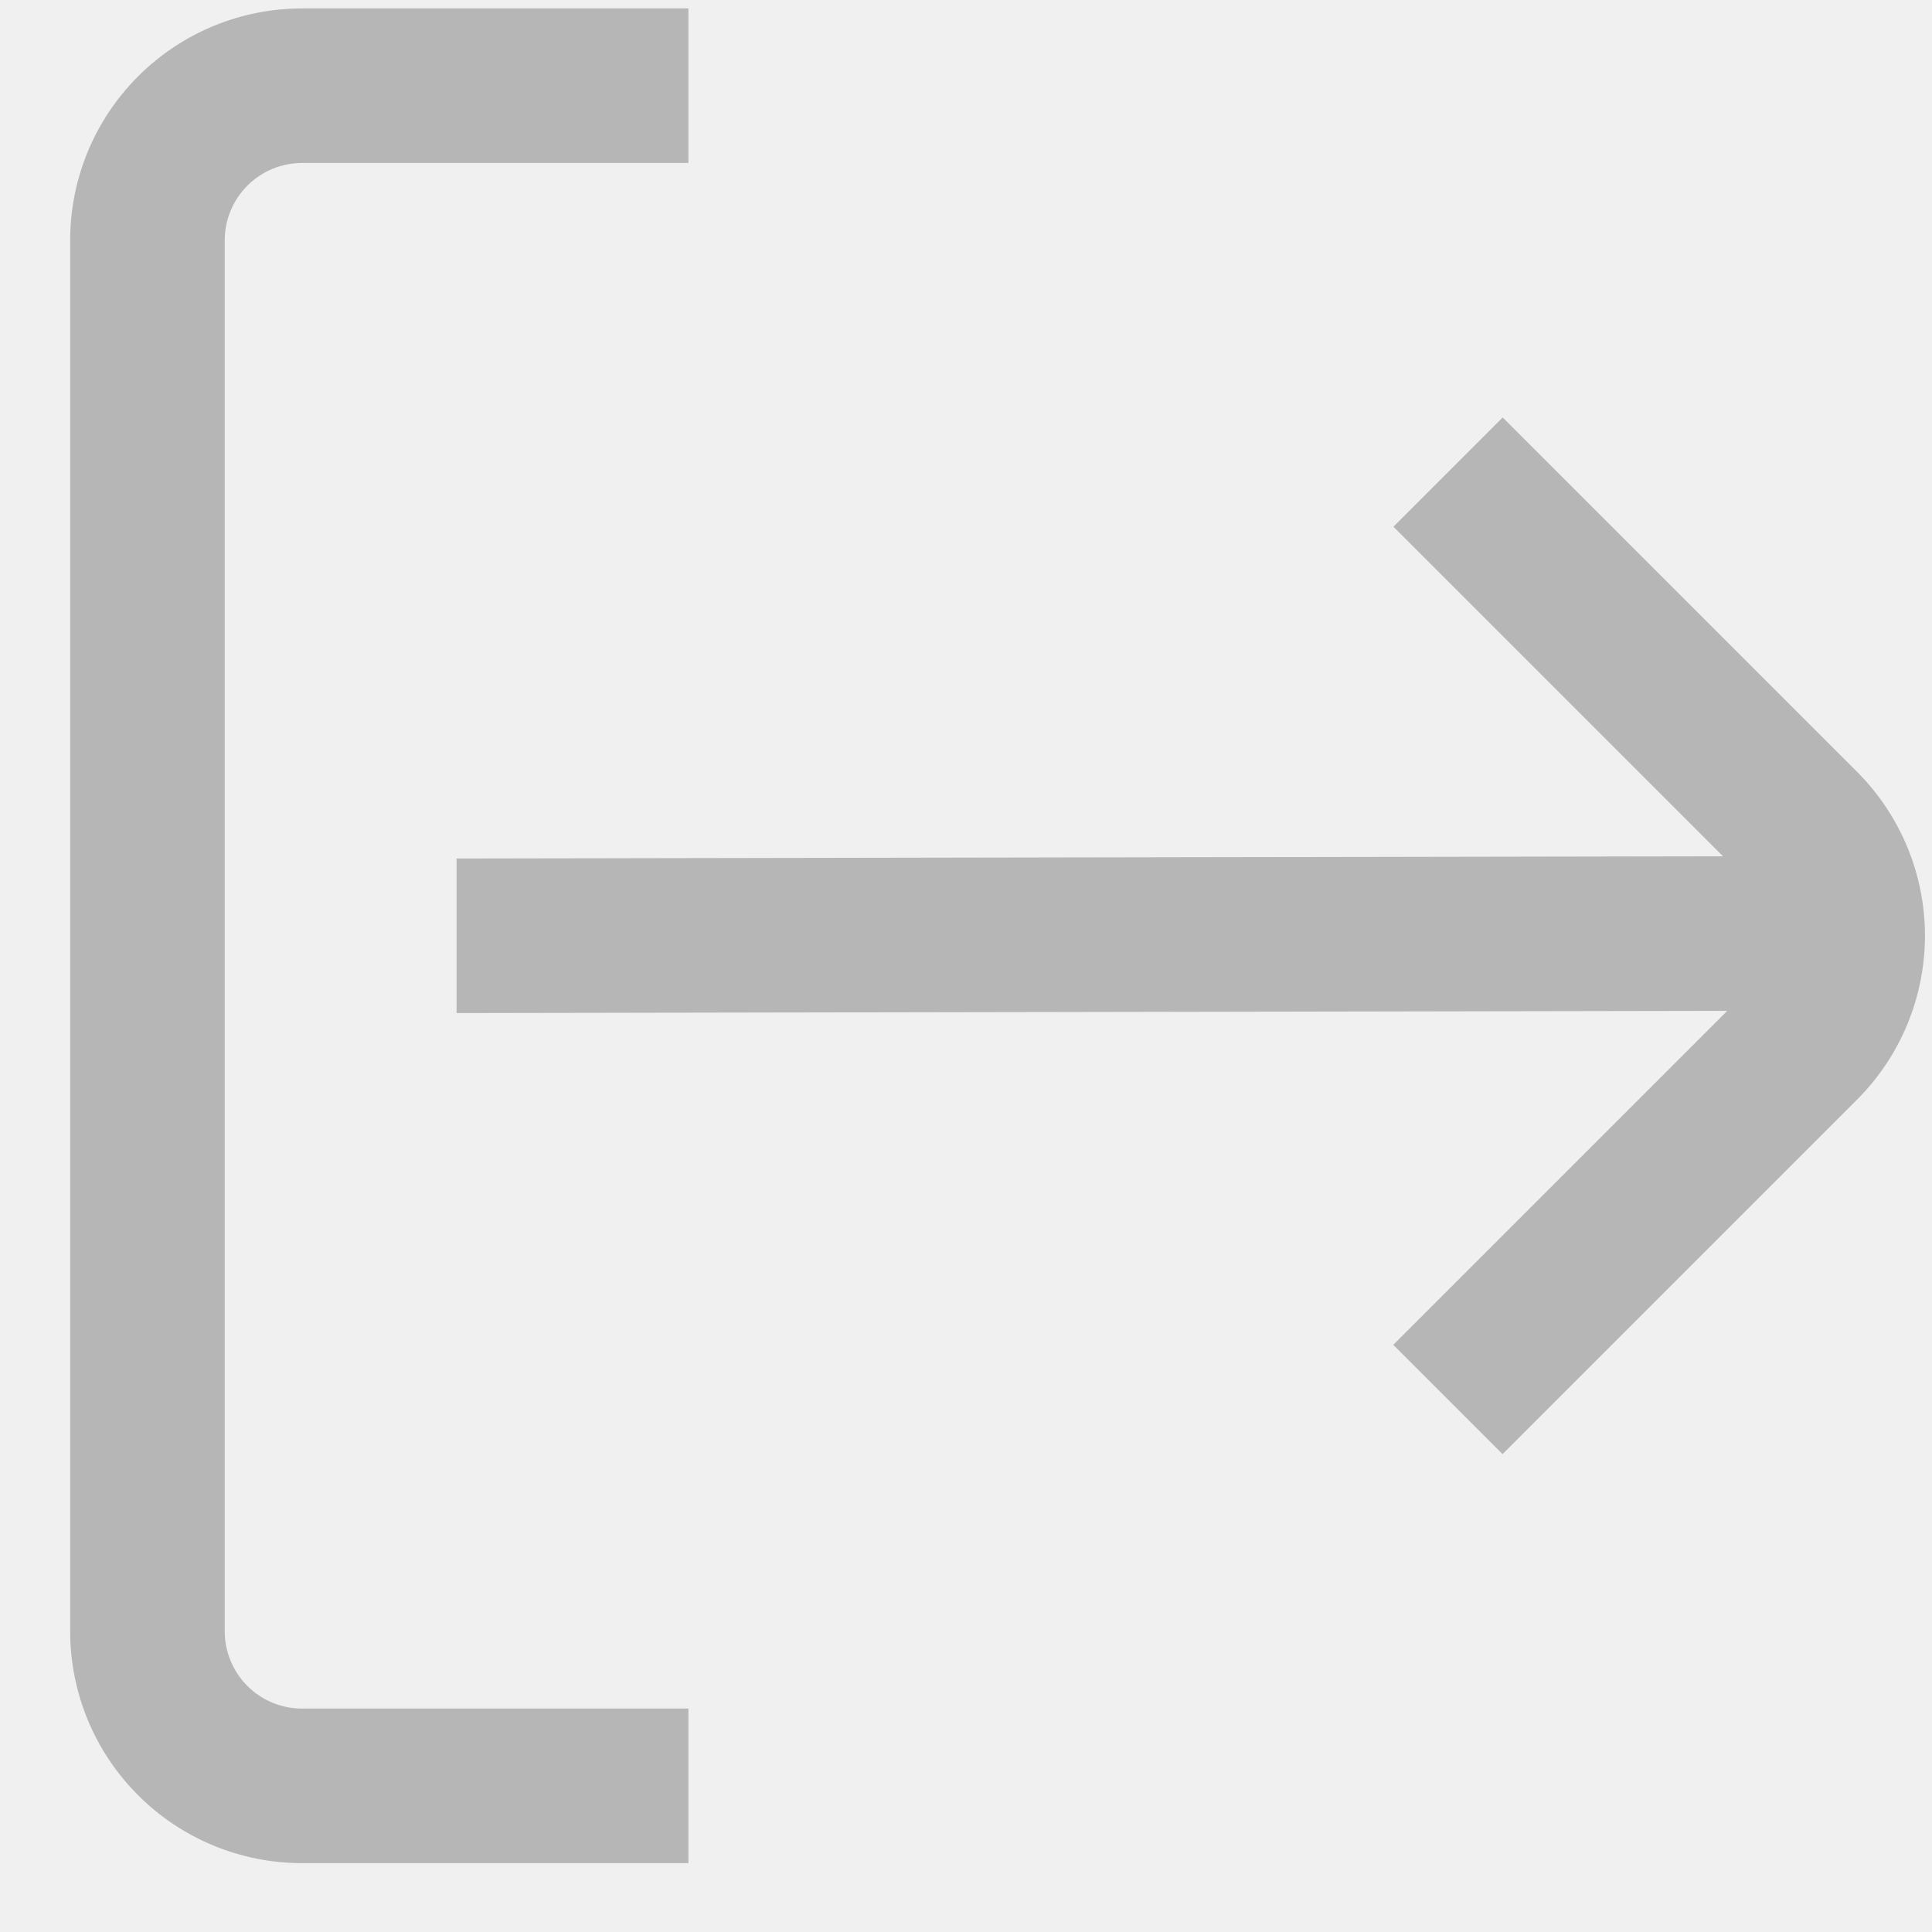
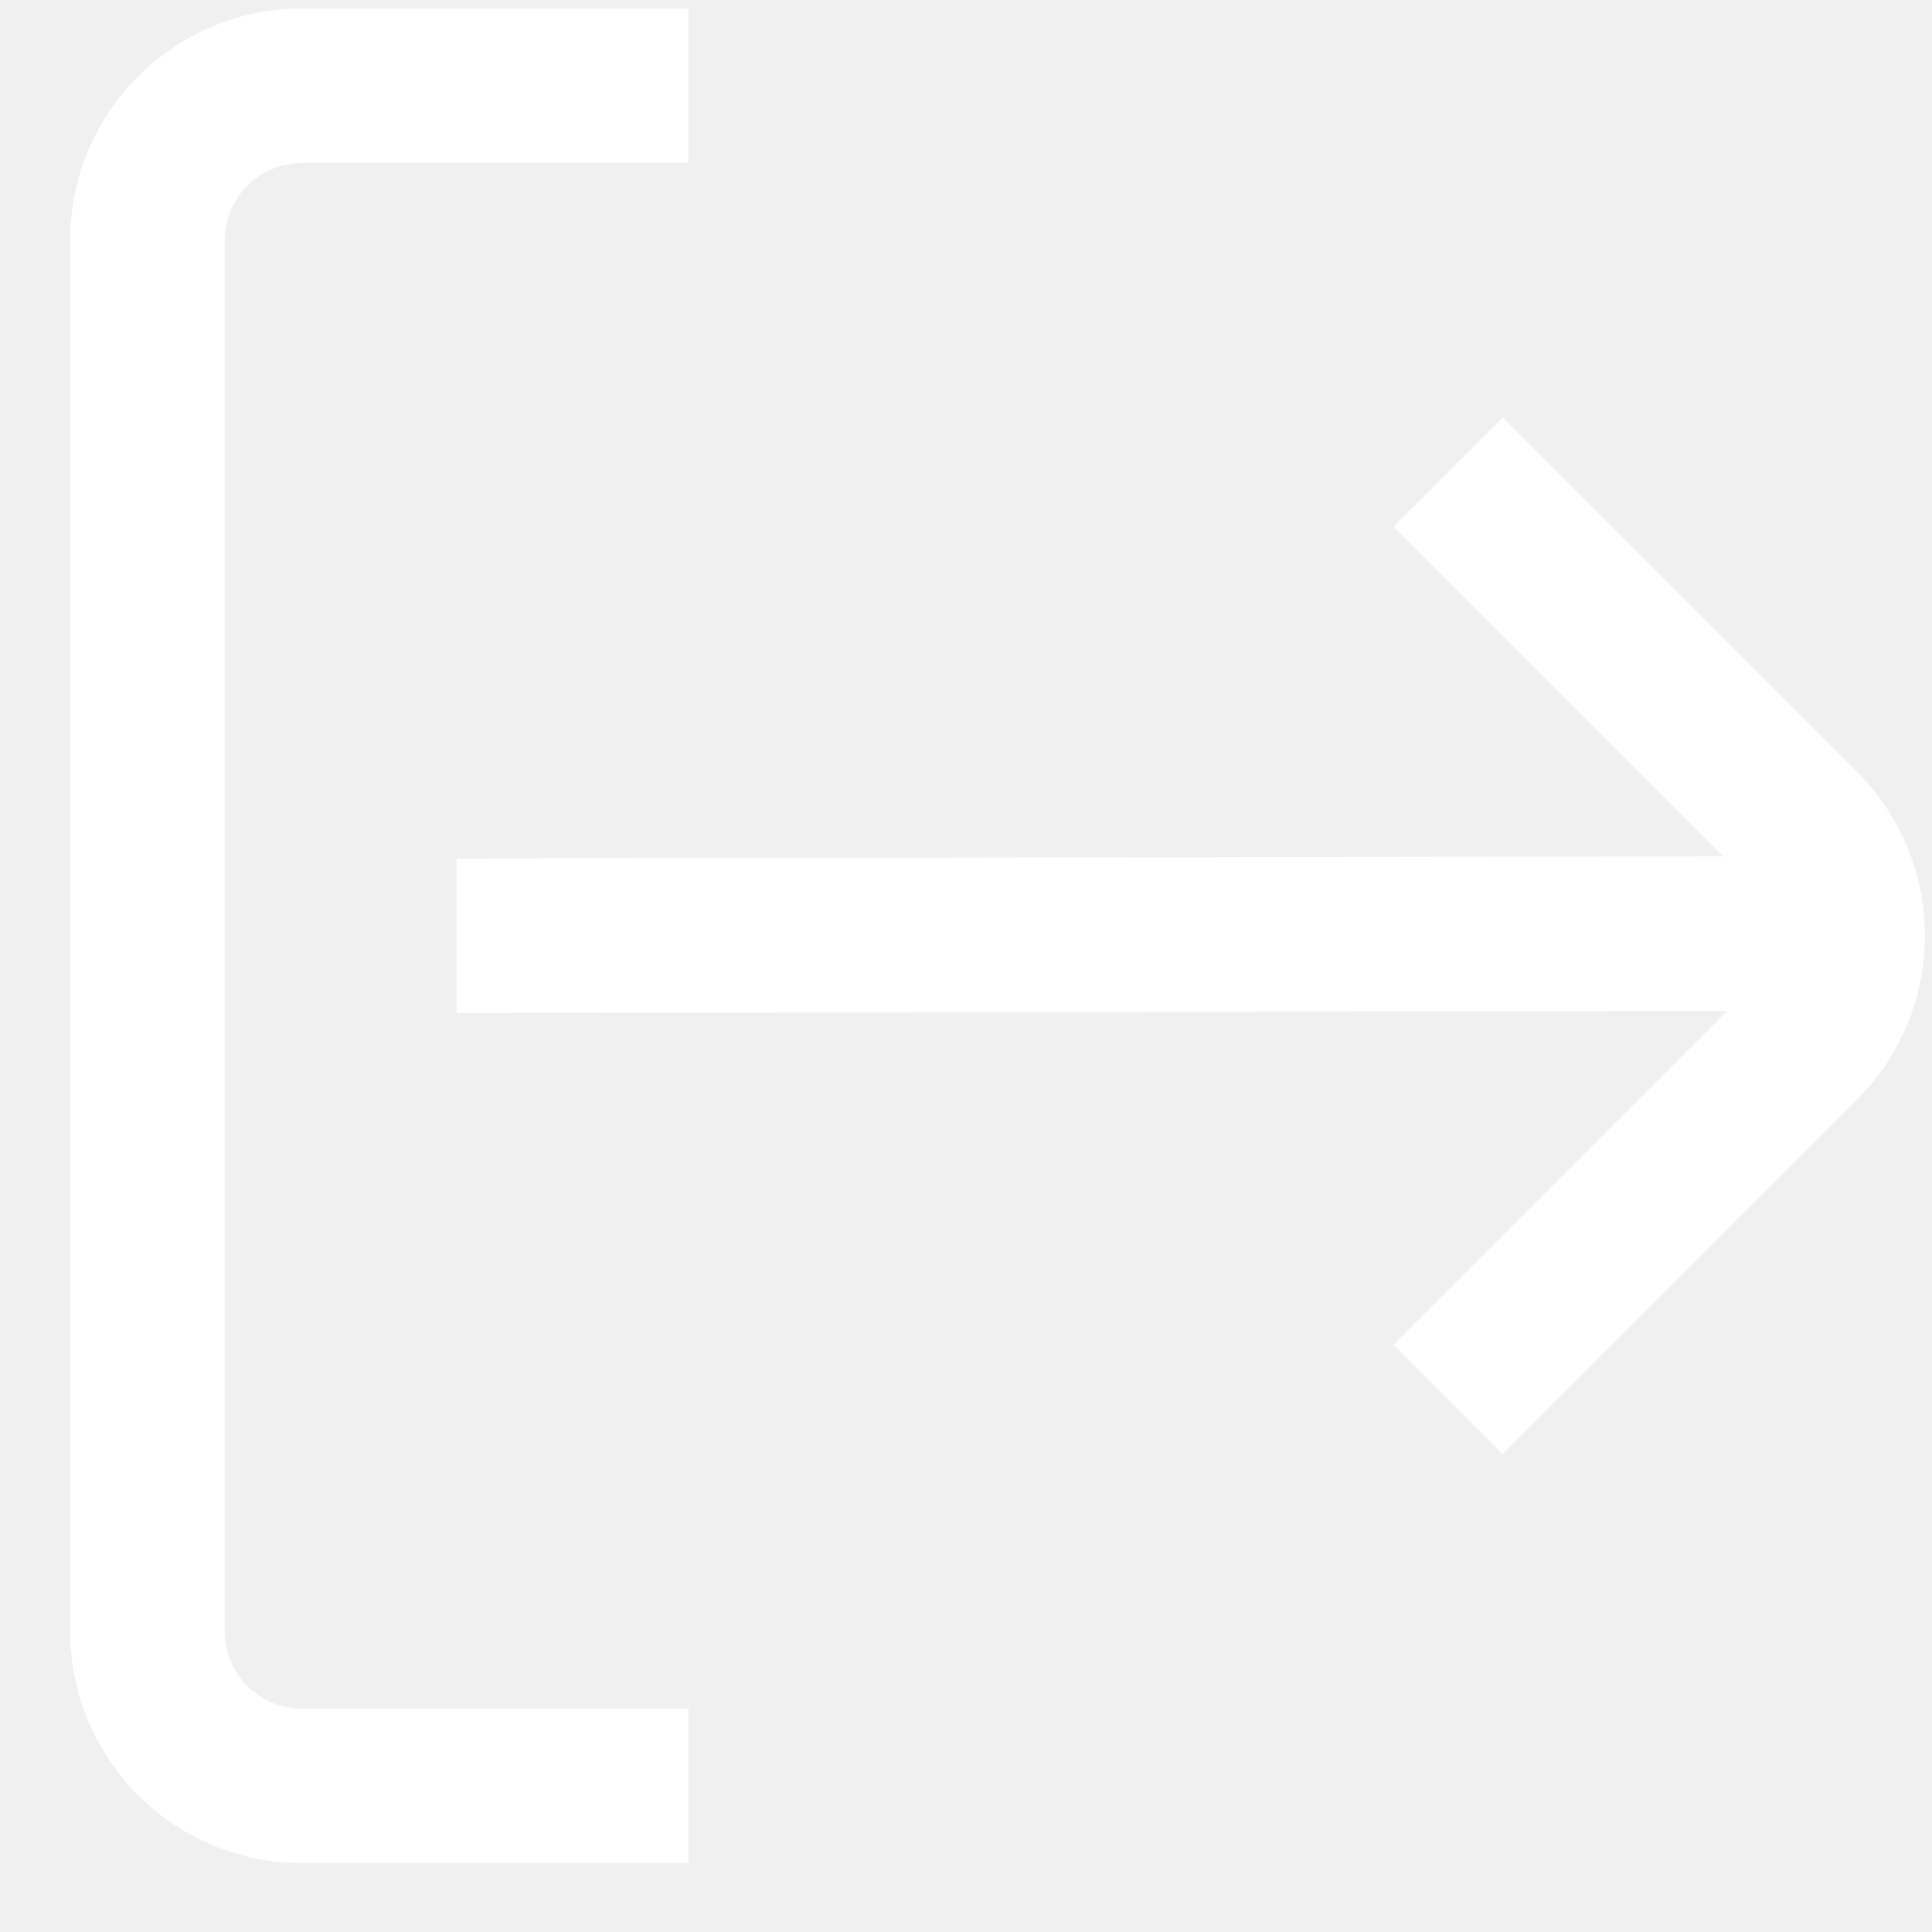
<svg xmlns="http://www.w3.org/2000/svg" width="25" height="25" viewBox="0 0 25 25" fill="none">
  <g id="fi-rs-sign-out 1" clip-path="url(#clip0_142_5172)">
    <g id="01 align center">
-       <path id="Vector" d="M2.908 21.109V3.109C2.908 2.844 3.014 2.589 3.201 2.402C3.389 2.214 3.643 2.109 3.908 2.109H8.908V0.109H3.908C3.113 0.109 2.349 0.425 1.787 0.988C1.224 1.55 0.908 2.313 0.908 3.109L0.908 21.109C0.908 21.905 1.224 22.668 1.787 23.23C2.349 23.793 3.113 24.109 3.908 24.109H8.908V22.109H3.908C3.643 22.109 3.389 22.004 3.201 21.816C3.014 21.629 2.908 21.374 2.908 21.109Z" fill="#B6B6B6" />
-       <path id="Vector_2" d="M24.031 9.988L19.445 5.402L18.031 6.816L22.295 11.08L5.908 11.109V13.109L22.351 13.08L18.029 17.402L19.443 18.816L24.029 14.23C24.592 13.668 24.908 12.905 24.909 12.11C24.909 11.314 24.593 10.551 24.031 9.988Z" fill="#B6B6B6" />
+       <path id="Vector" d="M2.908 21.109V3.109C2.908 2.844 3.014 2.589 3.201 2.402C3.389 2.214 3.643 2.109 3.908 2.109H8.908V0.109H3.908C3.113 0.109 2.349 0.425 1.787 0.988C1.224 1.55 0.908 2.313 0.908 3.109L0.908 21.109C0.908 21.905 1.224 22.668 1.787 23.23C2.349 23.793 3.113 24.109 3.908 24.109H8.908V22.109H3.908C3.643 22.109 3.389 22.004 3.201 21.816C3.014 21.629 2.908 21.374 2.908 21.109Z" fill="#ffffff" />
+       <path id="Vector_2" d="M24.031 9.988L19.445 5.402L18.031 6.816L22.295 11.08L5.908 11.109V13.109L22.351 13.08L18.029 17.402L19.443 18.816L24.029 14.23C24.592 13.668 24.908 12.905 24.909 12.11C24.909 11.314 24.593 10.551 24.031 9.988Z" fill="#ffffff" />
    </g>
  </g>
  <defs>
    <clipPath id="clip0_142_5172">
      <rect width="24" height="24" fill="white" transform="translate(0.908203 0.109009)" />
    </clipPath>
  </defs>
</svg>
